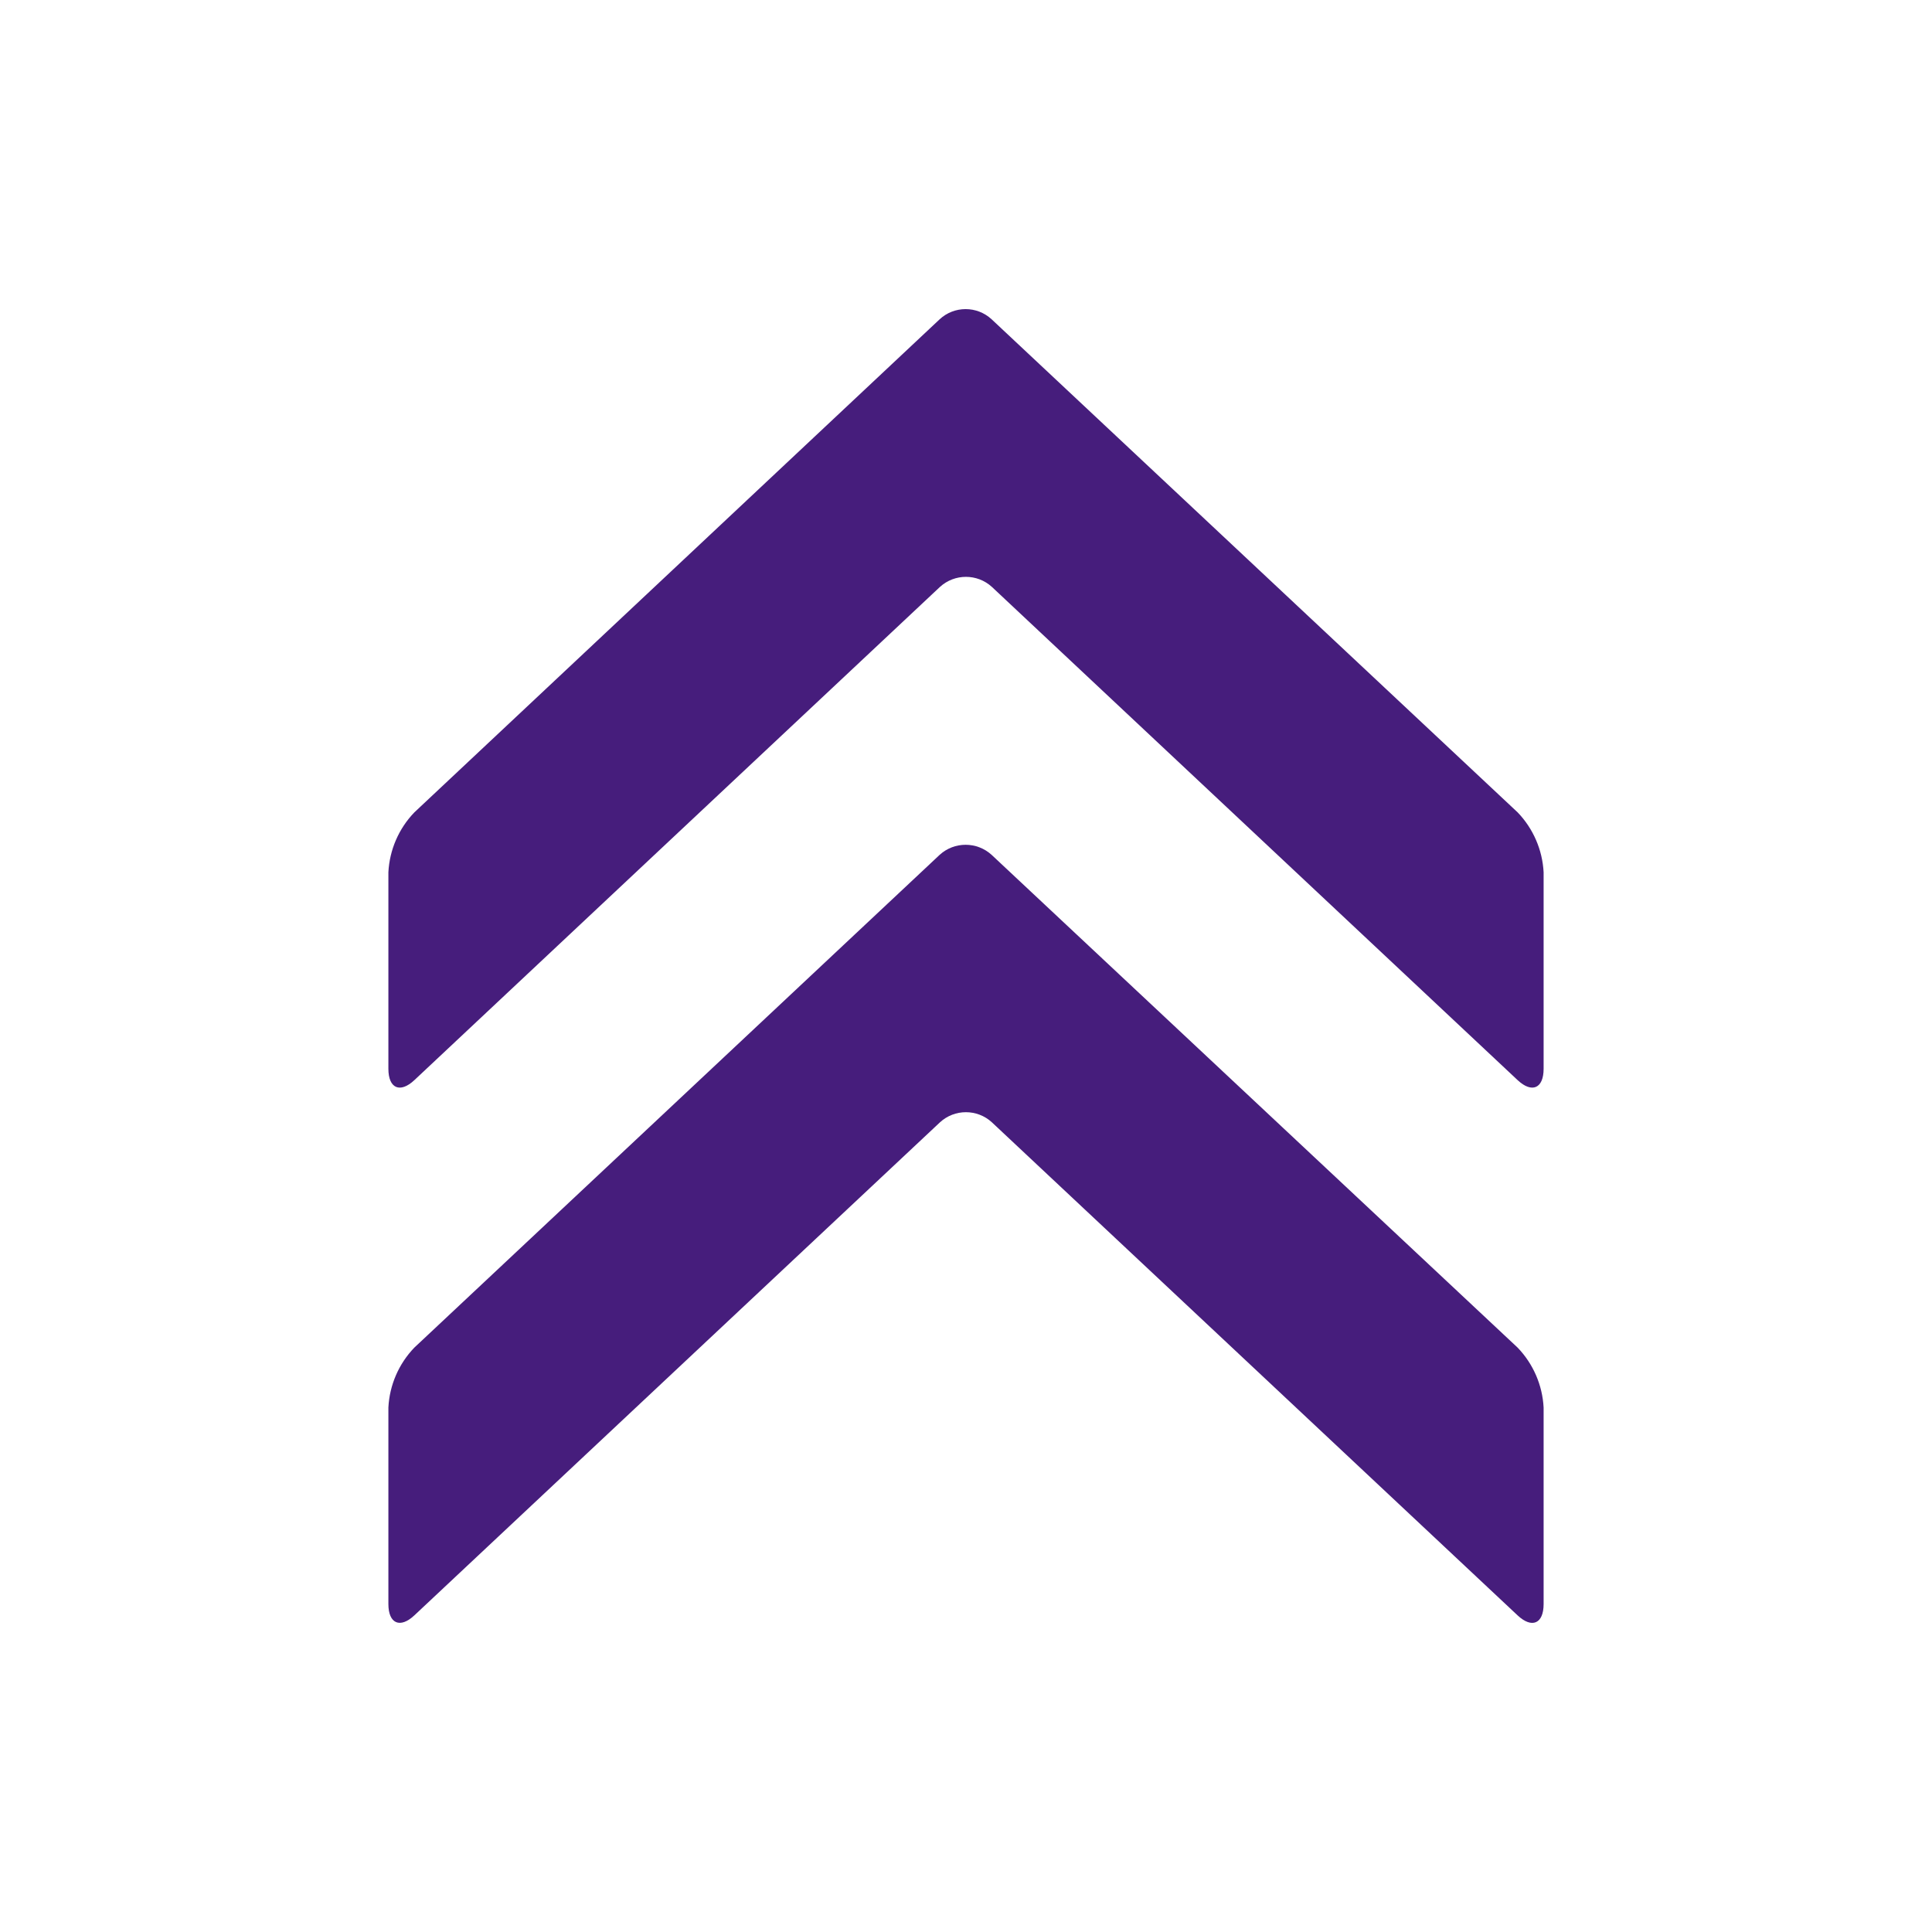
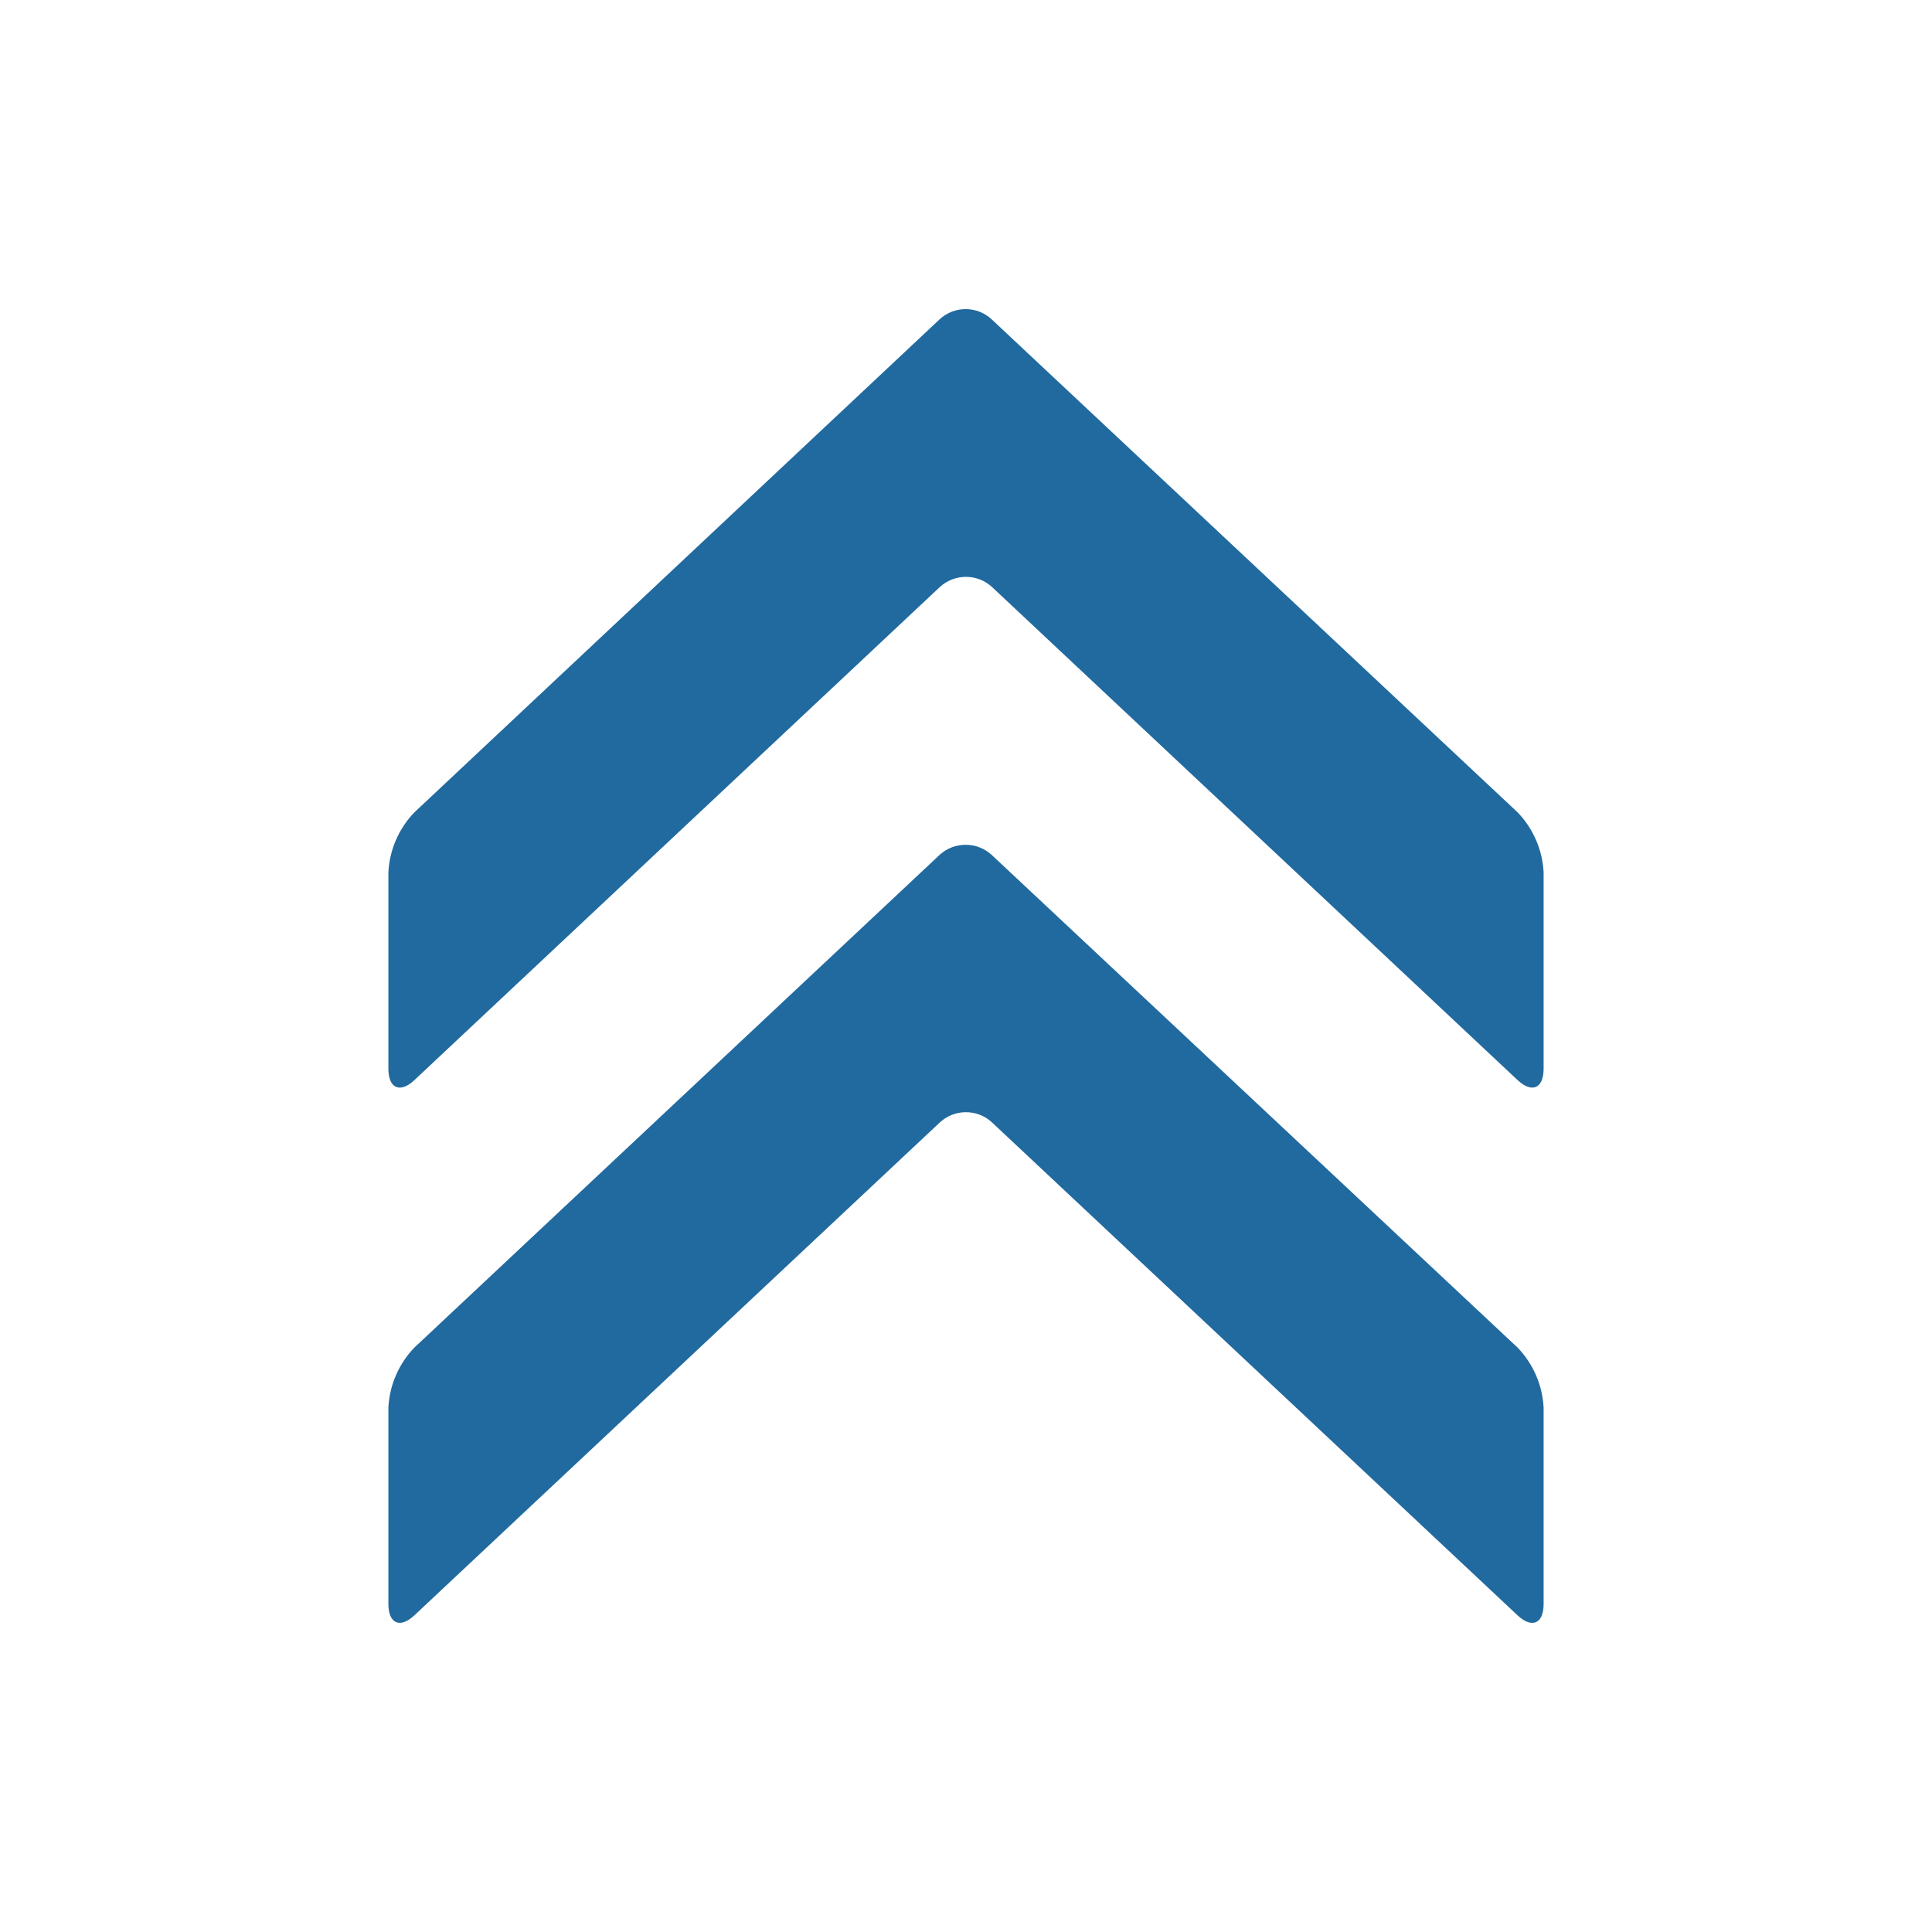
<svg xmlns="http://www.w3.org/2000/svg" width="100%" height="100%" viewBox="0 0 512 512" version="1.1" xml:space="preserve" style="fill-rule:evenodd;clip-rule:evenodd;stroke-linejoin:round;stroke-miterlimit:2;">
  <g id="Path" transform="matrix(1.30115,0,0,1.30115,101.677,80.578)">
-     <path d="M123.82,112.18C120.82,109.45 116.23,109.45 113.24,112.18L6.25,212.54C3.07,215.84 1.2,220.17 0.96,224.74L0.96,264.77C0.96,268.76 3.34,269.81 6.25,267.08L113.3,166.66C116.29,163.91 120.89,163.91 123.88,166.66L230.96,267.09C233.88,269.82 236.25,268.77 236.25,264.78L236.25,224.75C236.01,220.18 234.13,215.85 230.96,212.55L123.82,112.18ZM123.82,3.1C120.83,0.34 116.22,0.34 113.24,3.1L6.25,103.53C3.07,106.83 1.2,111.16 0.96,115.73L0.96,155.76C0.96,159.75 3.34,160.8 6.25,158.07L113.3,57.61C116.3,54.88 120.89,54.88 123.88,57.61L230.96,158.07C233.88,160.8 236.25,159.75 236.25,155.76L236.25,115.73C236.01,111.16 234.13,106.83 230.96,103.53L123.82,3.1Z" style="fill:rgb(70,29,124);fill-rule:nonzero;" />
+     <path d="M123.82,112.18C120.82,109.45 116.23,109.45 113.24,112.18L6.25,212.54C3.07,215.84 1.2,220.17 0.96,224.74L0.96,264.77C0.96,268.76 3.34,269.81 6.25,267.08L113.3,166.66C116.29,163.91 120.89,163.91 123.88,166.66L230.96,267.09C233.88,269.82 236.25,268.77 236.25,264.78L236.25,224.75C236.01,220.18 234.13,215.85 230.96,212.55L123.82,112.18ZM123.82,3.1C120.83,0.34 116.22,0.34 113.24,3.1L6.25,103.53C3.07,106.83 1.2,111.16 0.96,115.73L0.96,155.76C0.96,159.75 3.34,160.8 6.25,158.07L113.3,57.61C116.3,54.88 120.89,54.88 123.88,57.61L230.96,158.07C233.88,160.8 236.25,159.75 236.25,155.76L236.25,115.73C236.01,111.16 234.13,106.83 230.96,103.53L123.82,3.1Z" style="fill:rgb(33,106,159);fill-rule:nonzero;" />
  </g>
</svg>
